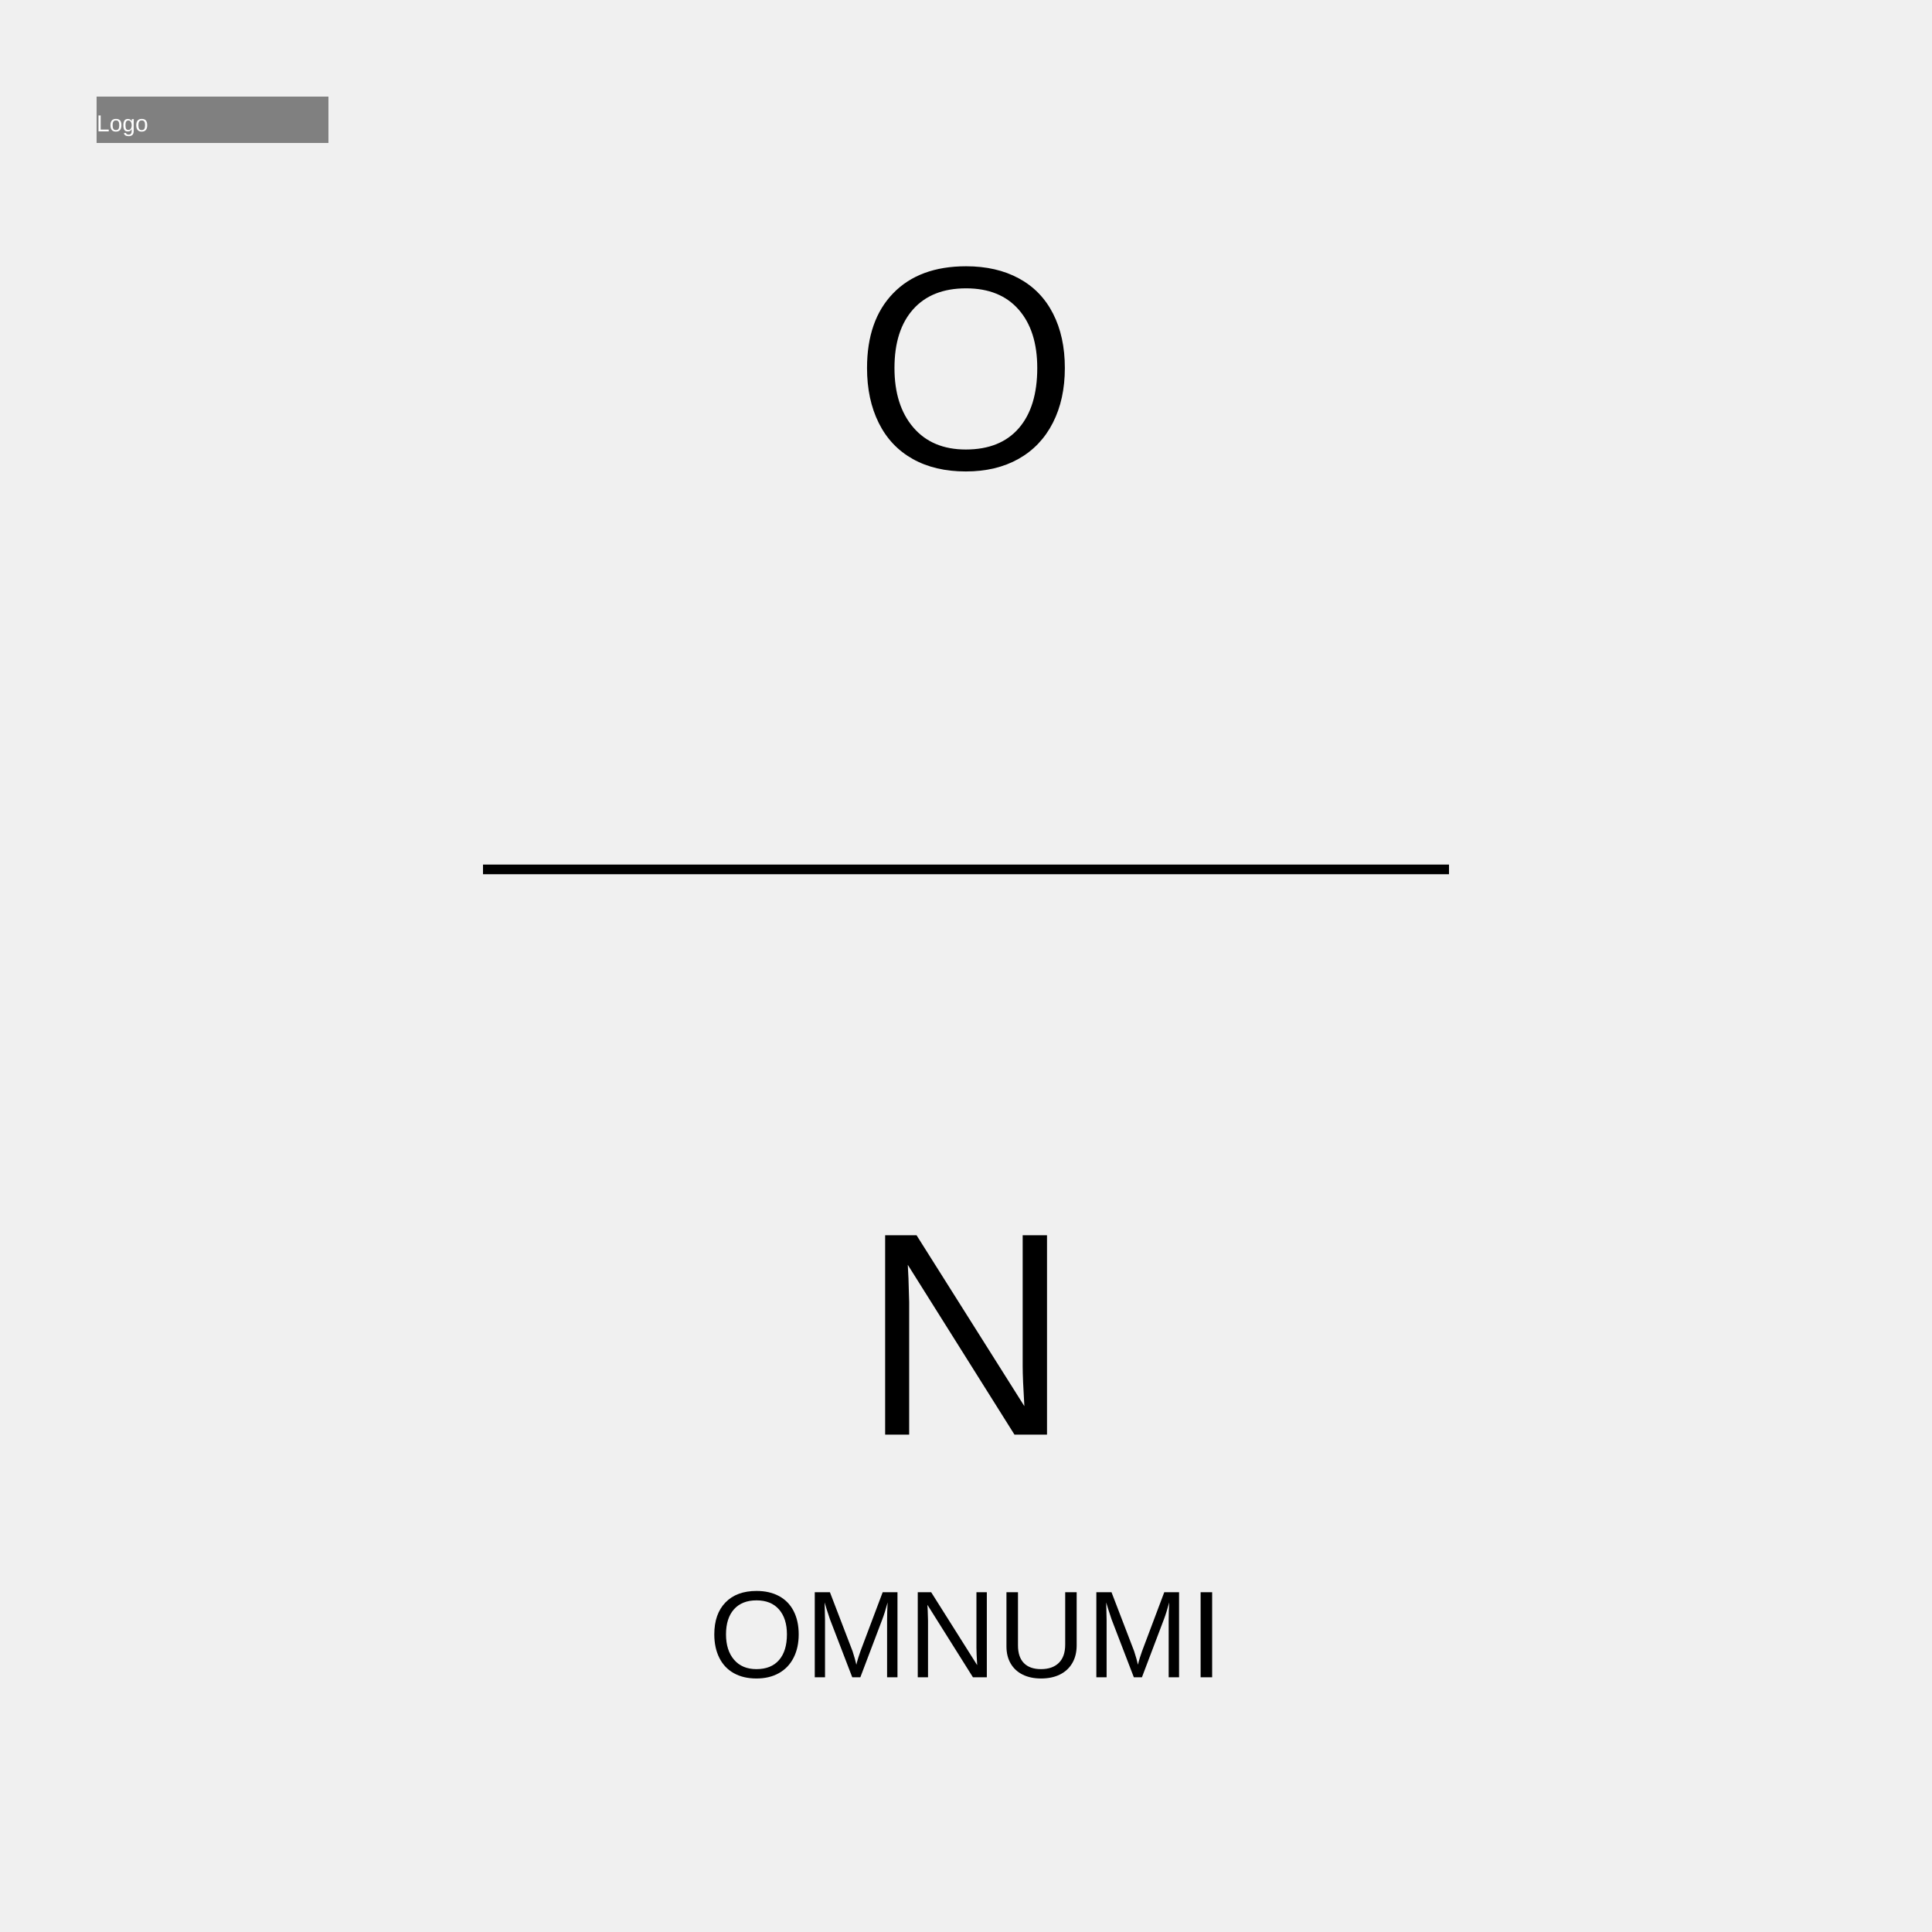
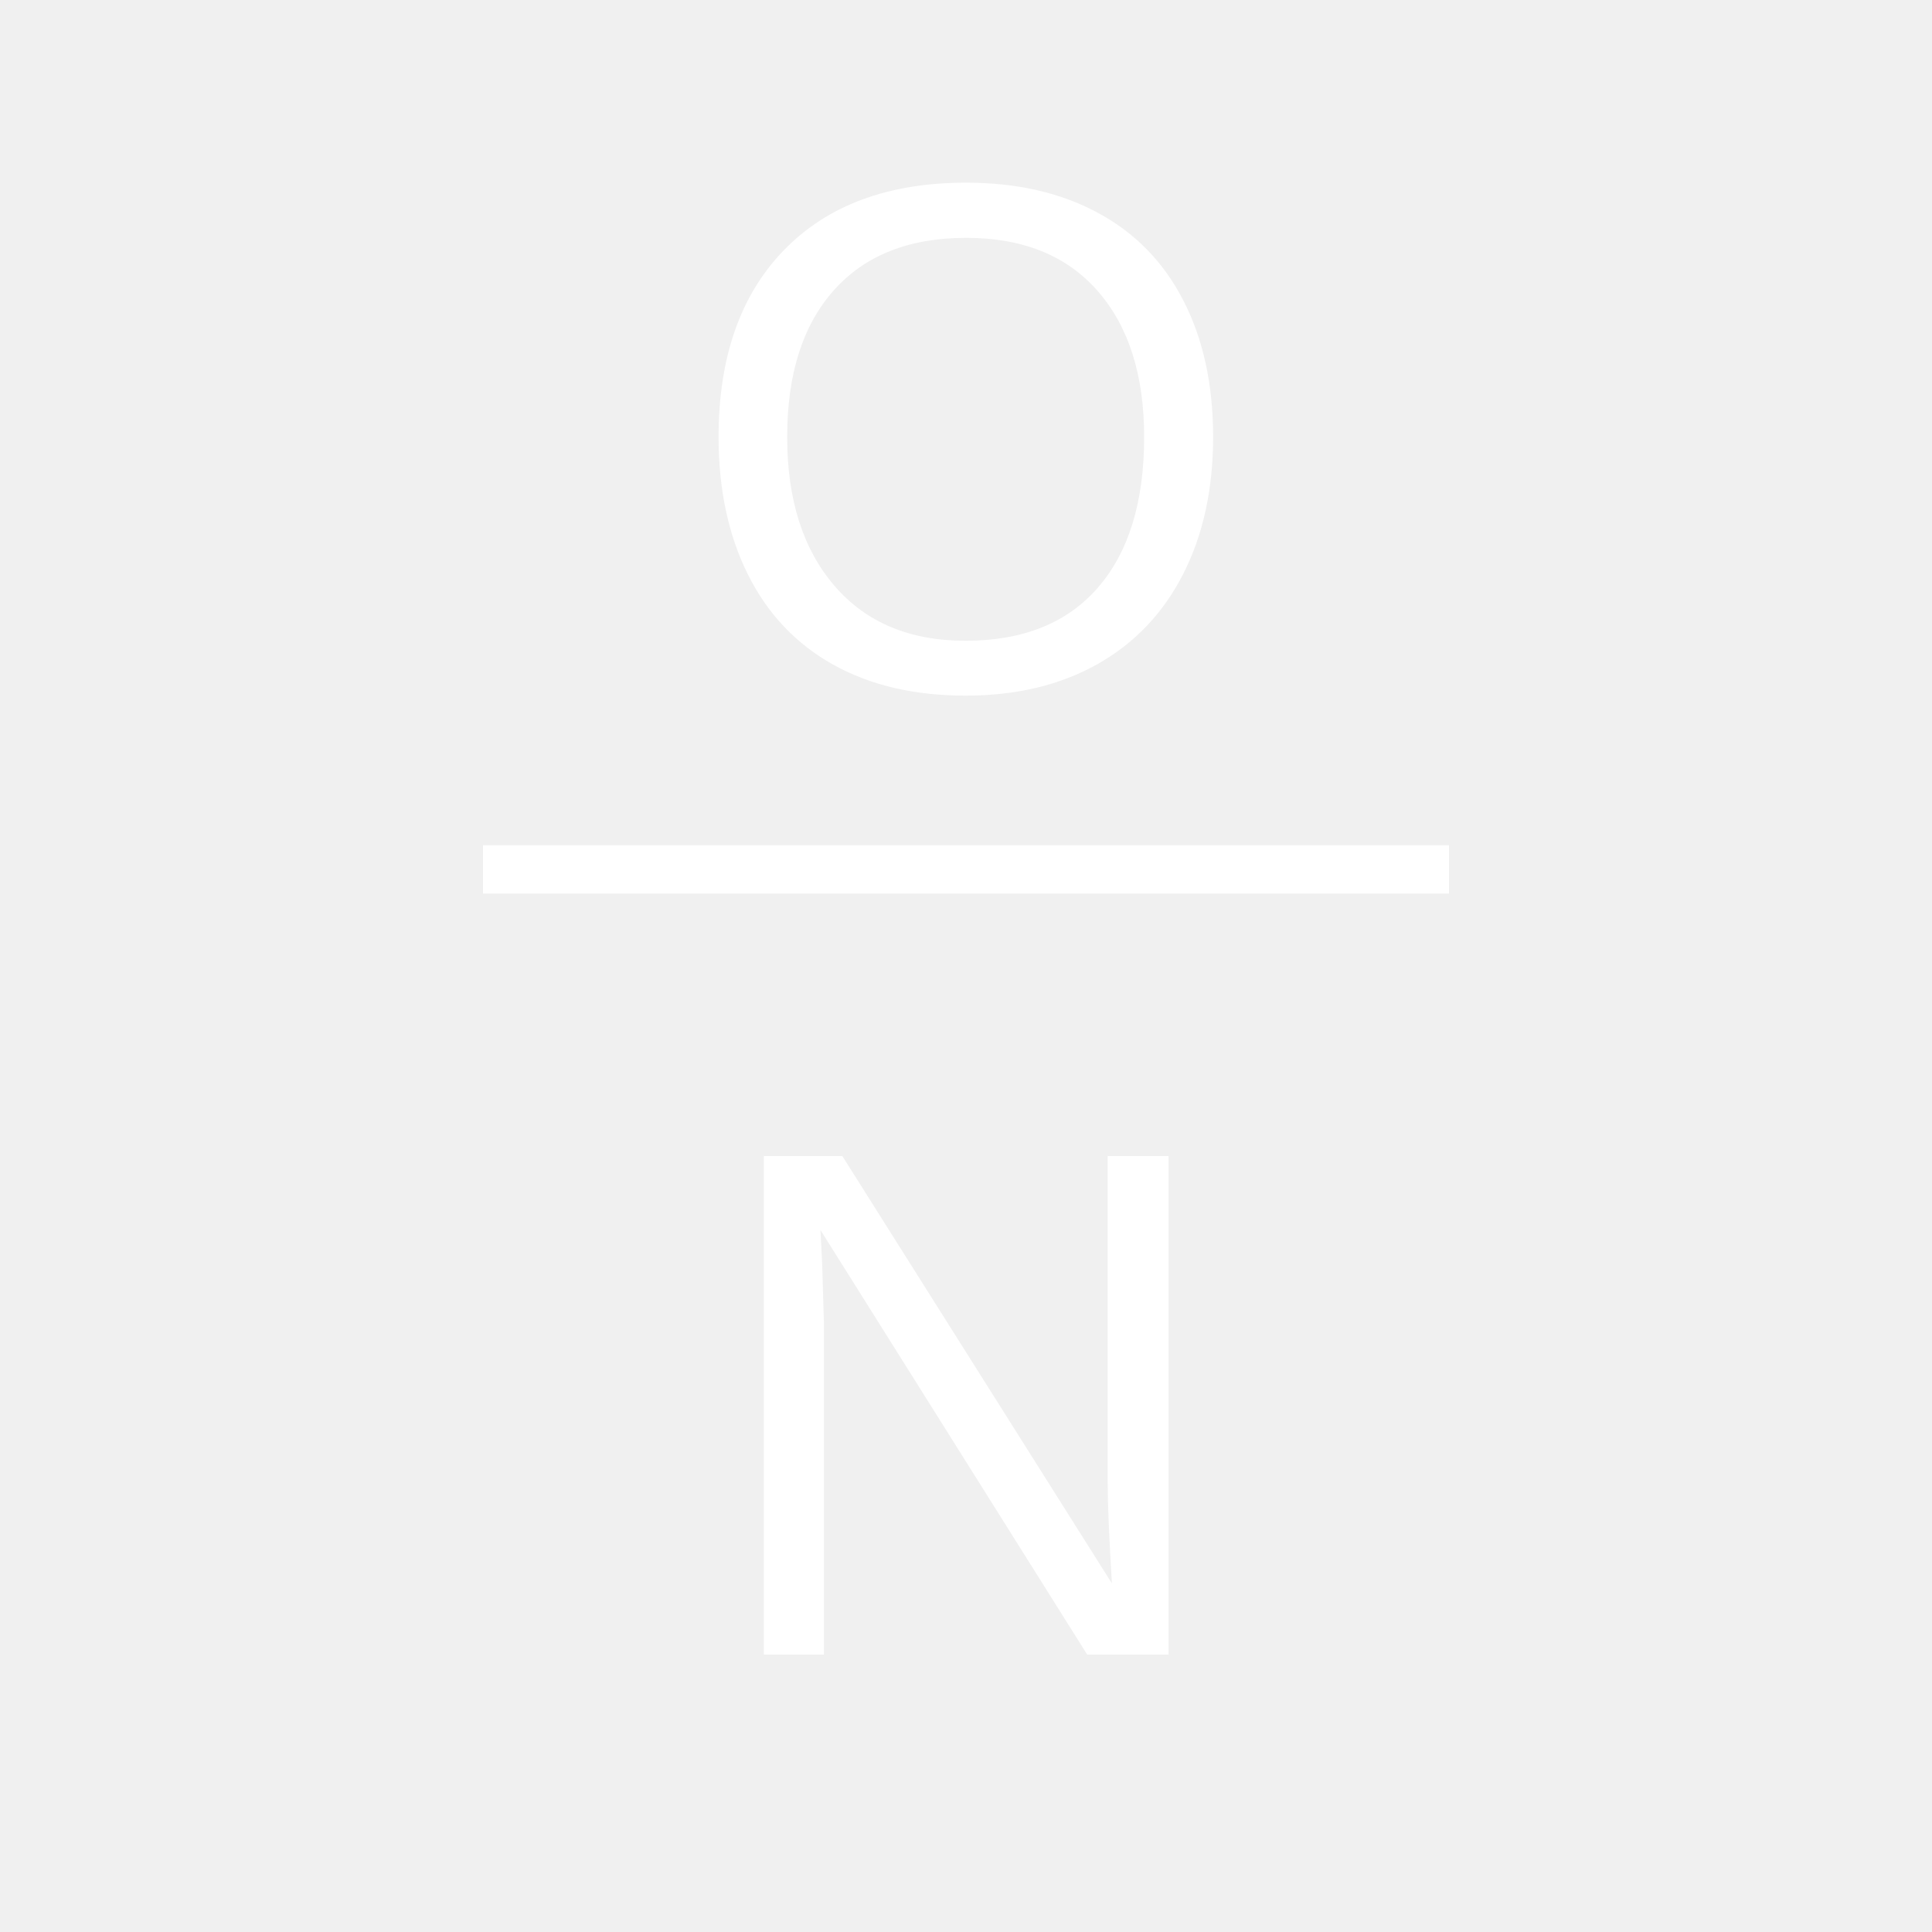
- <svg xmlns="http://www.w3.org/2000/svg" width="1000" height="1000">
-   <text x="50%" y="20%" dominant-baseline="middle" text-anchor="middle" fill="black" font-size="150" font-family="Arial, sans-serif">O</text>
-   <line x1="25%" y1="45%" x2="75%" y2="45%" stroke="black" stroke-width="5" />
-   <text x="50%" y="70%" dominant-baseline="middle" text-anchor="middle" fill="black" font-size="150" font-family="Arial, sans-serif">N</text>
-   <text x="50%" y="85%" dominant-baseline="middle" text-anchor="middle" fill="black" font-size="64" font-family="Arial, sans-serif">OMNUMI</text>
-   <rect x="5%" y="5%" width="120" height="24" fill="grey" />
-   <text x="5%" y="5%" dy="18" fill="white" font-size="12" font-family="Arial, sans-serif" text-anchor="start">Logo</text>
+ <svg xmlns="http://www.w3.org/2000/svg" width="400" height="400">
+   <rect width="100%" height="100%" fill="none" />
+   <text x="50%" y="25%" dominant-baseline="middle" text-anchor="middle" fill="white" font-size="150" font-family="Arial, sans-serif">O</text>
+   <line x1="25%" y1="45%" x2="75%" y2="45%" stroke="white" stroke-width="10" />
+   <text x="50%" y="75%" dominant-baseline="middle" text-anchor="middle" fill="white" font-size="150" font-family="Arial, sans-serif">N</text>
</svg>
